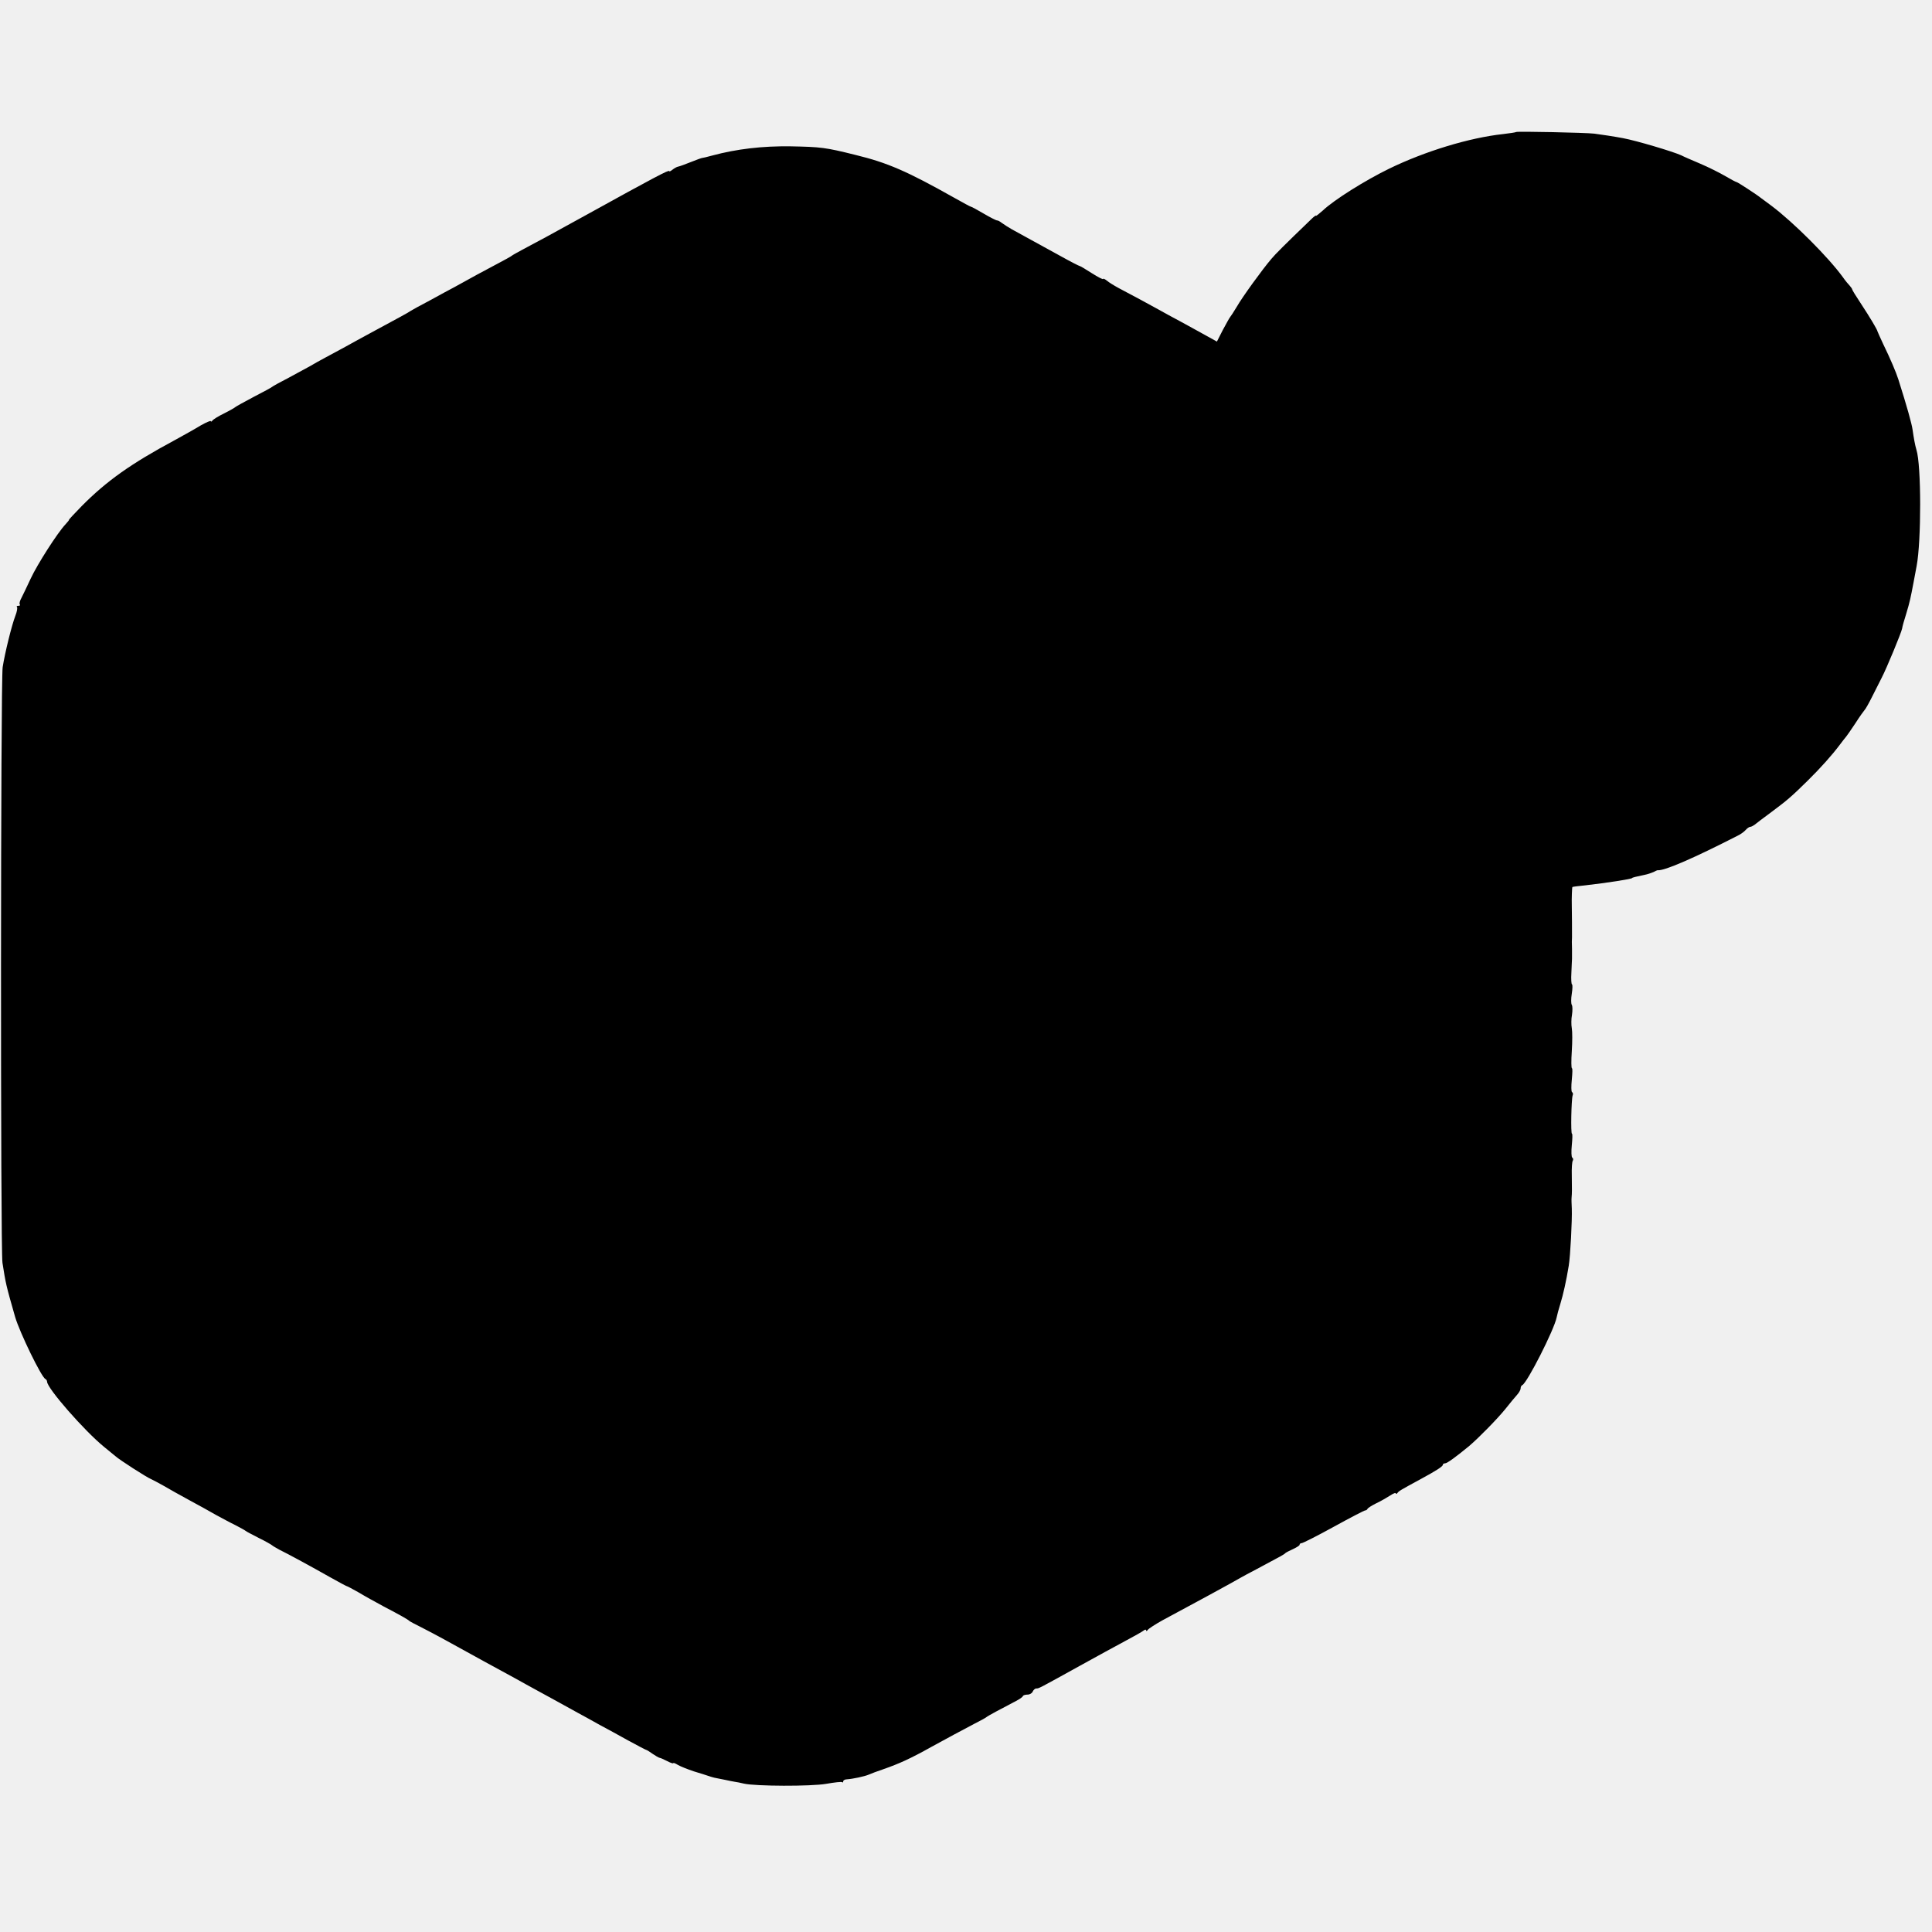
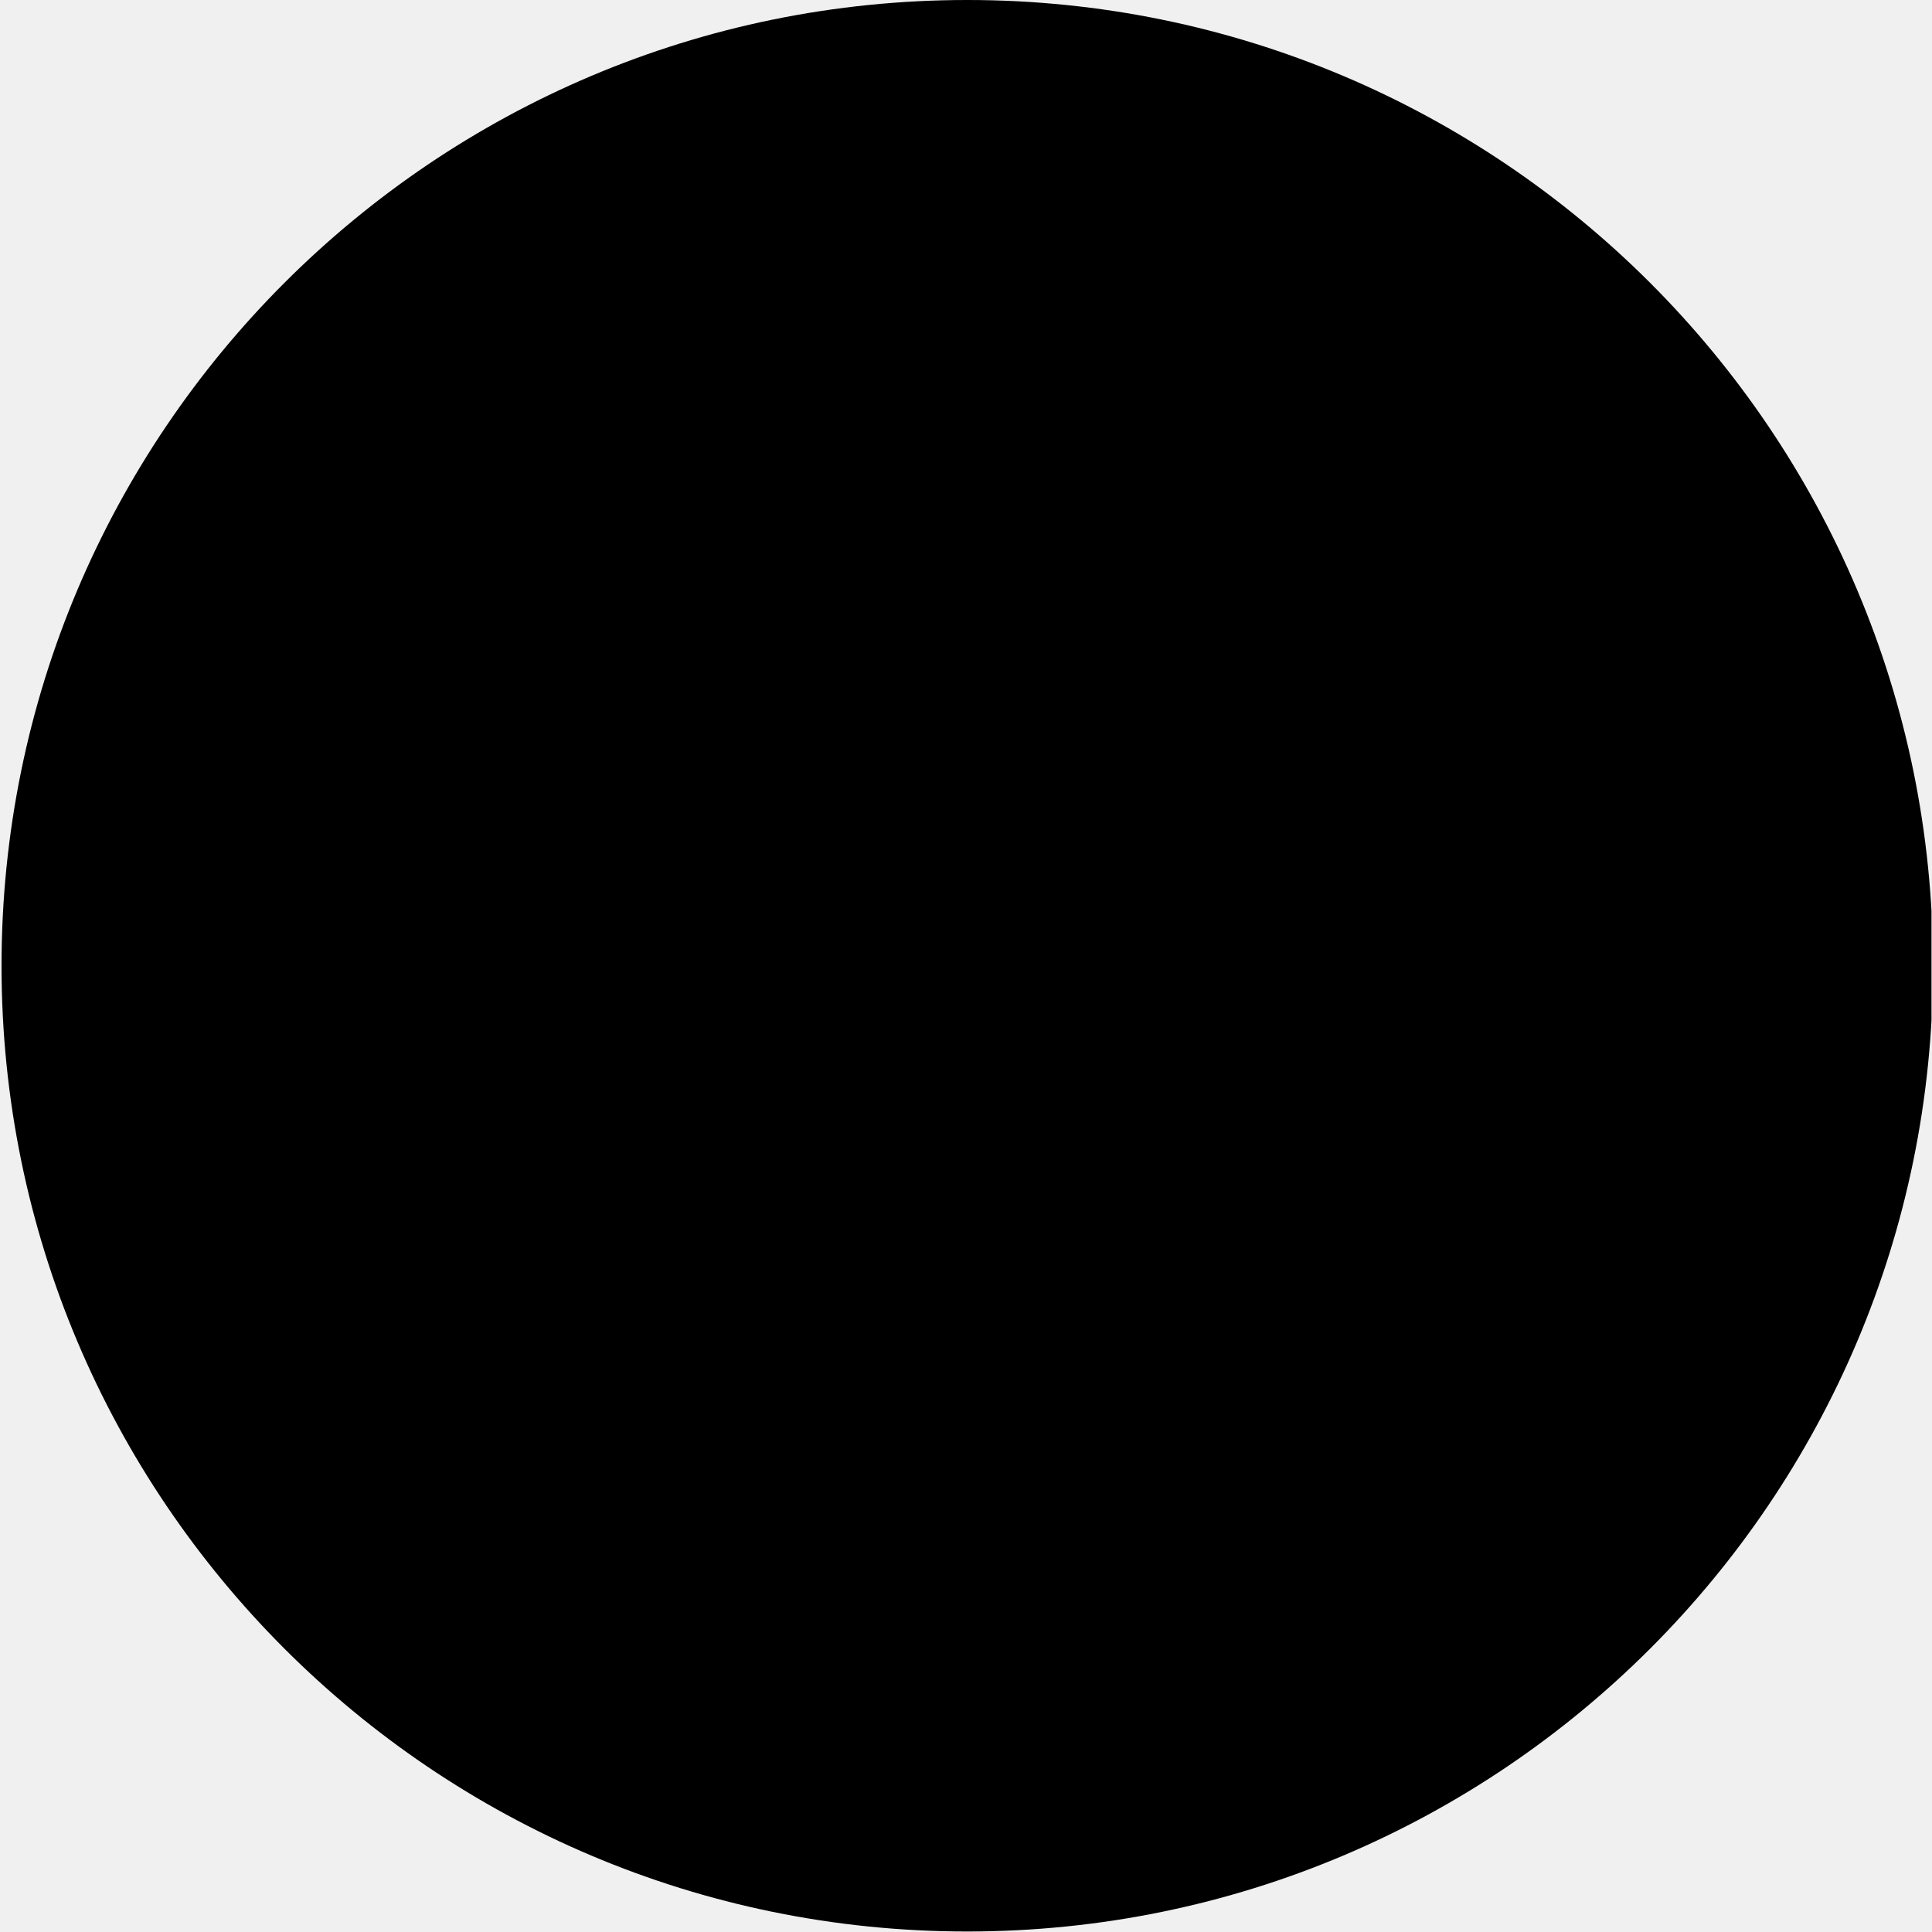
- <svg xmlns="http://www.w3.org/2000/svg" version="1.0" width="944pt" height="944pt" viewBox="0 0 944 944" preserveAspectRatio="xMidYMid meet">
-   <g transform="translate(0,944) scale(0.1,-0.1)" fill="#000000" stroke="none">
-     <path d="M7408 8795 c-2 -2 -30 -6 -63 -10 -166 -18 -382 -84 -557 -169 -117 -57 -269 -152 -325 -205 -18 -16 -33 -28 -33 -25 0 3 -11 -5 -24 -18 -133 -128 -174 -169 -194 -193 -43 -50 -143 -188 -169 -234 -15 -25 -30 -48 -33 -51 -3 -3 -18 -31 -35 -62 l-29 -57 -56 31 c-30 17 -84 46 -120 66 -36 19 -85 46 -110 60 -47 26 -128 70 -195 105 -22 12 -48 28 -57 36 -10 8 -18 11 -18 8 0 -4 -25 9 -55 28 -30 19 -56 35 -59 35 -3 0 -48 23 -98 51 -102 56 -187 103 -233 128 -16 9 -38 23 -49 31 -10 8 -21 14 -25 13 -3 0 -32 14 -64 33 -32 19 -60 34 -63 34 -3 0 -39 20 -82 44 -231 130 -326 171 -482 209 -148 37 -169 39 -317 42 -138 2 -264 -13 -383 -45 -25 -7 -47 -12 -50 -12 -3 0 -27 -9 -55 -20 -27 -11 -55 -21 -61 -22 -7 -1 -19 -8 -28 -15 -9 -7 -16 -11 -16 -7 0 8 -74 -31 -405 -214 -190 -105 -237 -130 -305 -166 -30 -16 -57 -31 -60 -34 -3 -3 -34 -20 -70 -39 -61 -32 -131 -70 -208 -113 -19 -10 -73 -39 -120 -65 -48 -25 -91 -49 -97 -53 -9 -7 -52 -30 -200 -110 -33 -18 -85 -46 -115 -63 -30 -16 -75 -41 -100 -54 -25 -13 -58 -32 -75 -42 -16 -9 -64 -35 -105 -57 -41 -21 -77 -41 -80 -44 -3 -3 -43 -25 -90 -49 -47 -25 -87 -47 -90 -50 -3 -3 -27 -17 -55 -31 -27 -13 -53 -29 -57 -35 -4 -5 -8 -7 -8 -3 0 4 -21 -5 -48 -20 -26 -16 -83 -48 -127 -72 -216 -116 -334 -200 -456 -323 -36 -37 -64 -67 -62 -67 2 0 -6 -10 -17 -22 -39 -41 -138 -196 -170 -265 -17 -37 -38 -80 -45 -94 -8 -14 -12 -29 -8 -33 3 -3 0 -6 -7 -6 -7 0 -11 -3 -7 -6 3 -4 0 -23 -8 -43 -18 -47 -51 -181 -62 -251 -10 -66 -11 -2846 -1 -2910 16 -102 17 -108 62 -265 22 -75 129 -296 148 -303 4 -2 8 -8 8 -13 0 -32 183 -241 279 -319 24 -19 48 -40 55 -45 18 -17 155 -105 174 -112 9 -4 37 -19 62 -33 25 -15 81 -46 125 -70 44 -24 103 -56 130 -72 28 -15 70 -38 95 -50 25 -13 47 -25 50 -28 3 -3 32 -18 65 -35 33 -16 62 -33 65 -36 3 -3 19 -12 35 -21 43 -21 157 -83 247 -134 43 -24 80 -44 82 -44 3 0 28 -14 57 -30 28 -17 84 -48 123 -69 86 -45 119 -64 126 -71 3 -3 30 -17 60 -32 30 -15 82 -43 115 -61 139 -77 251 -138 343 -188 28 -16 76 -42 105 -58 51 -28 101 -55 202 -111 28 -15 75 -41 105 -58 30 -16 93 -50 139 -76 46 -25 86 -46 88 -46 3 0 17 -9 31 -19 15 -10 30 -19 35 -20 4 0 21 -8 37 -16 17 -9 30 -13 30 -10 0 3 10 -1 23 -9 12 -7 47 -21 77 -31 30 -9 62 -19 70 -22 8 -3 22 -7 30 -9 8 -2 31 -6 50 -10 19 -4 42 -9 50 -10 8 -1 29 -5 45 -9 56 -13 328 -14 402 -1 40 7 75 11 78 8 3 -3 5 -1 5 4 0 5 8 10 18 10 29 2 86 14 107 23 11 5 43 17 70 26 80 28 133 52 235 109 82 45 149 81 210 113 30 15 57 30 60 33 5 5 70 40 145 79 17 9 32 19 33 24 2 4 12 7 23 7 11 0 22 7 25 15 4 8 11 15 18 15 12 0 7 -3 211 110 83 46 184 101 225 123 41 22 81 44 88 50 6 5 12 6 12 1 0 -5 4 -4 8 2 4 6 36 27 72 47 36 19 133 72 215 116 83 45 157 86 165 91 8 5 44 24 80 43 122 65 135 72 140 78 3 3 20 12 38 20 17 8 32 17 32 21 0 5 5 8 10 8 6 0 77 36 157 80 80 44 149 80 154 80 4 0 9 3 11 8 2 4 21 16 43 27 22 10 52 28 68 38 15 10 27 15 27 10 0 -4 4 -3 8 2 7 10 18 16 112 67 81 44 110 63 110 71 0 4 5 7 11 7 10 0 55 33 118 85 48 41 137 132 176 180 22 28 48 59 57 69 10 11 18 25 18 32 0 7 3 14 8 16 24 11 156 271 168 331 2 11 10 41 18 66 14 46 29 112 41 186 8 47 17 223 15 280 -1 22 -2 46 -1 53 2 22 2 41 1 107 -1 36 1 69 5 74 3 5 2 12 -3 15 -4 3 -5 30 -2 60 3 31 4 56 1 56 -7 0 -3 169 3 187 3 7 2 14 -3 17 -4 3 -4 30 -1 60 3 31 4 56 1 56 -4 0 -4 38 -1 84 3 46 3 96 0 112 -3 16 -3 46 1 66 3 20 3 42 -1 48 -4 6 -4 31 0 55 4 25 4 45 1 45 -3 0 -5 26 -3 57 1 32 3 63 3 68 0 6 0 28 0 50 -1 22 -1 47 0 55 0 19 0 128 -1 155 -1 36 1 89 3 91 1 1 29 5 62 8 105 12 230 31 230 36 0 2 20 7 59 15 16 3 36 10 45 14 9 5 18 9 21 9 32 -4 180 61 391 169 15 7 32 20 39 28 7 8 17 15 22 15 5 0 14 5 21 10 7 6 44 34 82 62 75 56 97 74 178 154 63 62 119 125 155 173 15 20 29 38 32 41 3 3 23 32 45 65 21 33 42 62 45 65 4 3 20 31 36 63 16 32 38 75 48 95 24 46 96 220 100 241 1 9 10 41 20 72 18 60 21 75 36 154 5 28 12 64 15 80 23 122 23 492 -1 567 -7 23 -13 57 -19 99 -4 29 -28 115 -69 244 -11 35 -39 101 -75 175 -14 30 -26 57 -27 60 -1 9 -37 69 -81 136 -24 36 -43 67 -43 70 0 3 -6 11 -12 18 -7 7 -22 25 -33 41 -71 98 -242 269 -350 350 -22 16 -44 33 -50 37 -22 18 -115 78 -119 78 -3 0 -28 13 -55 29 -27 16 -83 44 -123 61 -40 17 -82 35 -93 41 -39 18 -220 72 -285 84 -42 8 -109 18 -140 22 -41 5 -377 12 -382 8z" />
+ <svg xmlns="http://www.w3.org/2000/svg" width="1259" height="1259" viewBox="0 0 1259 1259" fill="none">
+   <g clip-path="url(#clip0_1718_234)">
+     <circle cx="630.335" cy="629.335" r="629.335" fill="black" />
  </g>
+   <defs>
+     <clipPath id="clip0_1718_234">
+       <rect width="1258.67" height="1258.67" fill="white" />
+     </clipPath>
+   </defs>
</svg>
